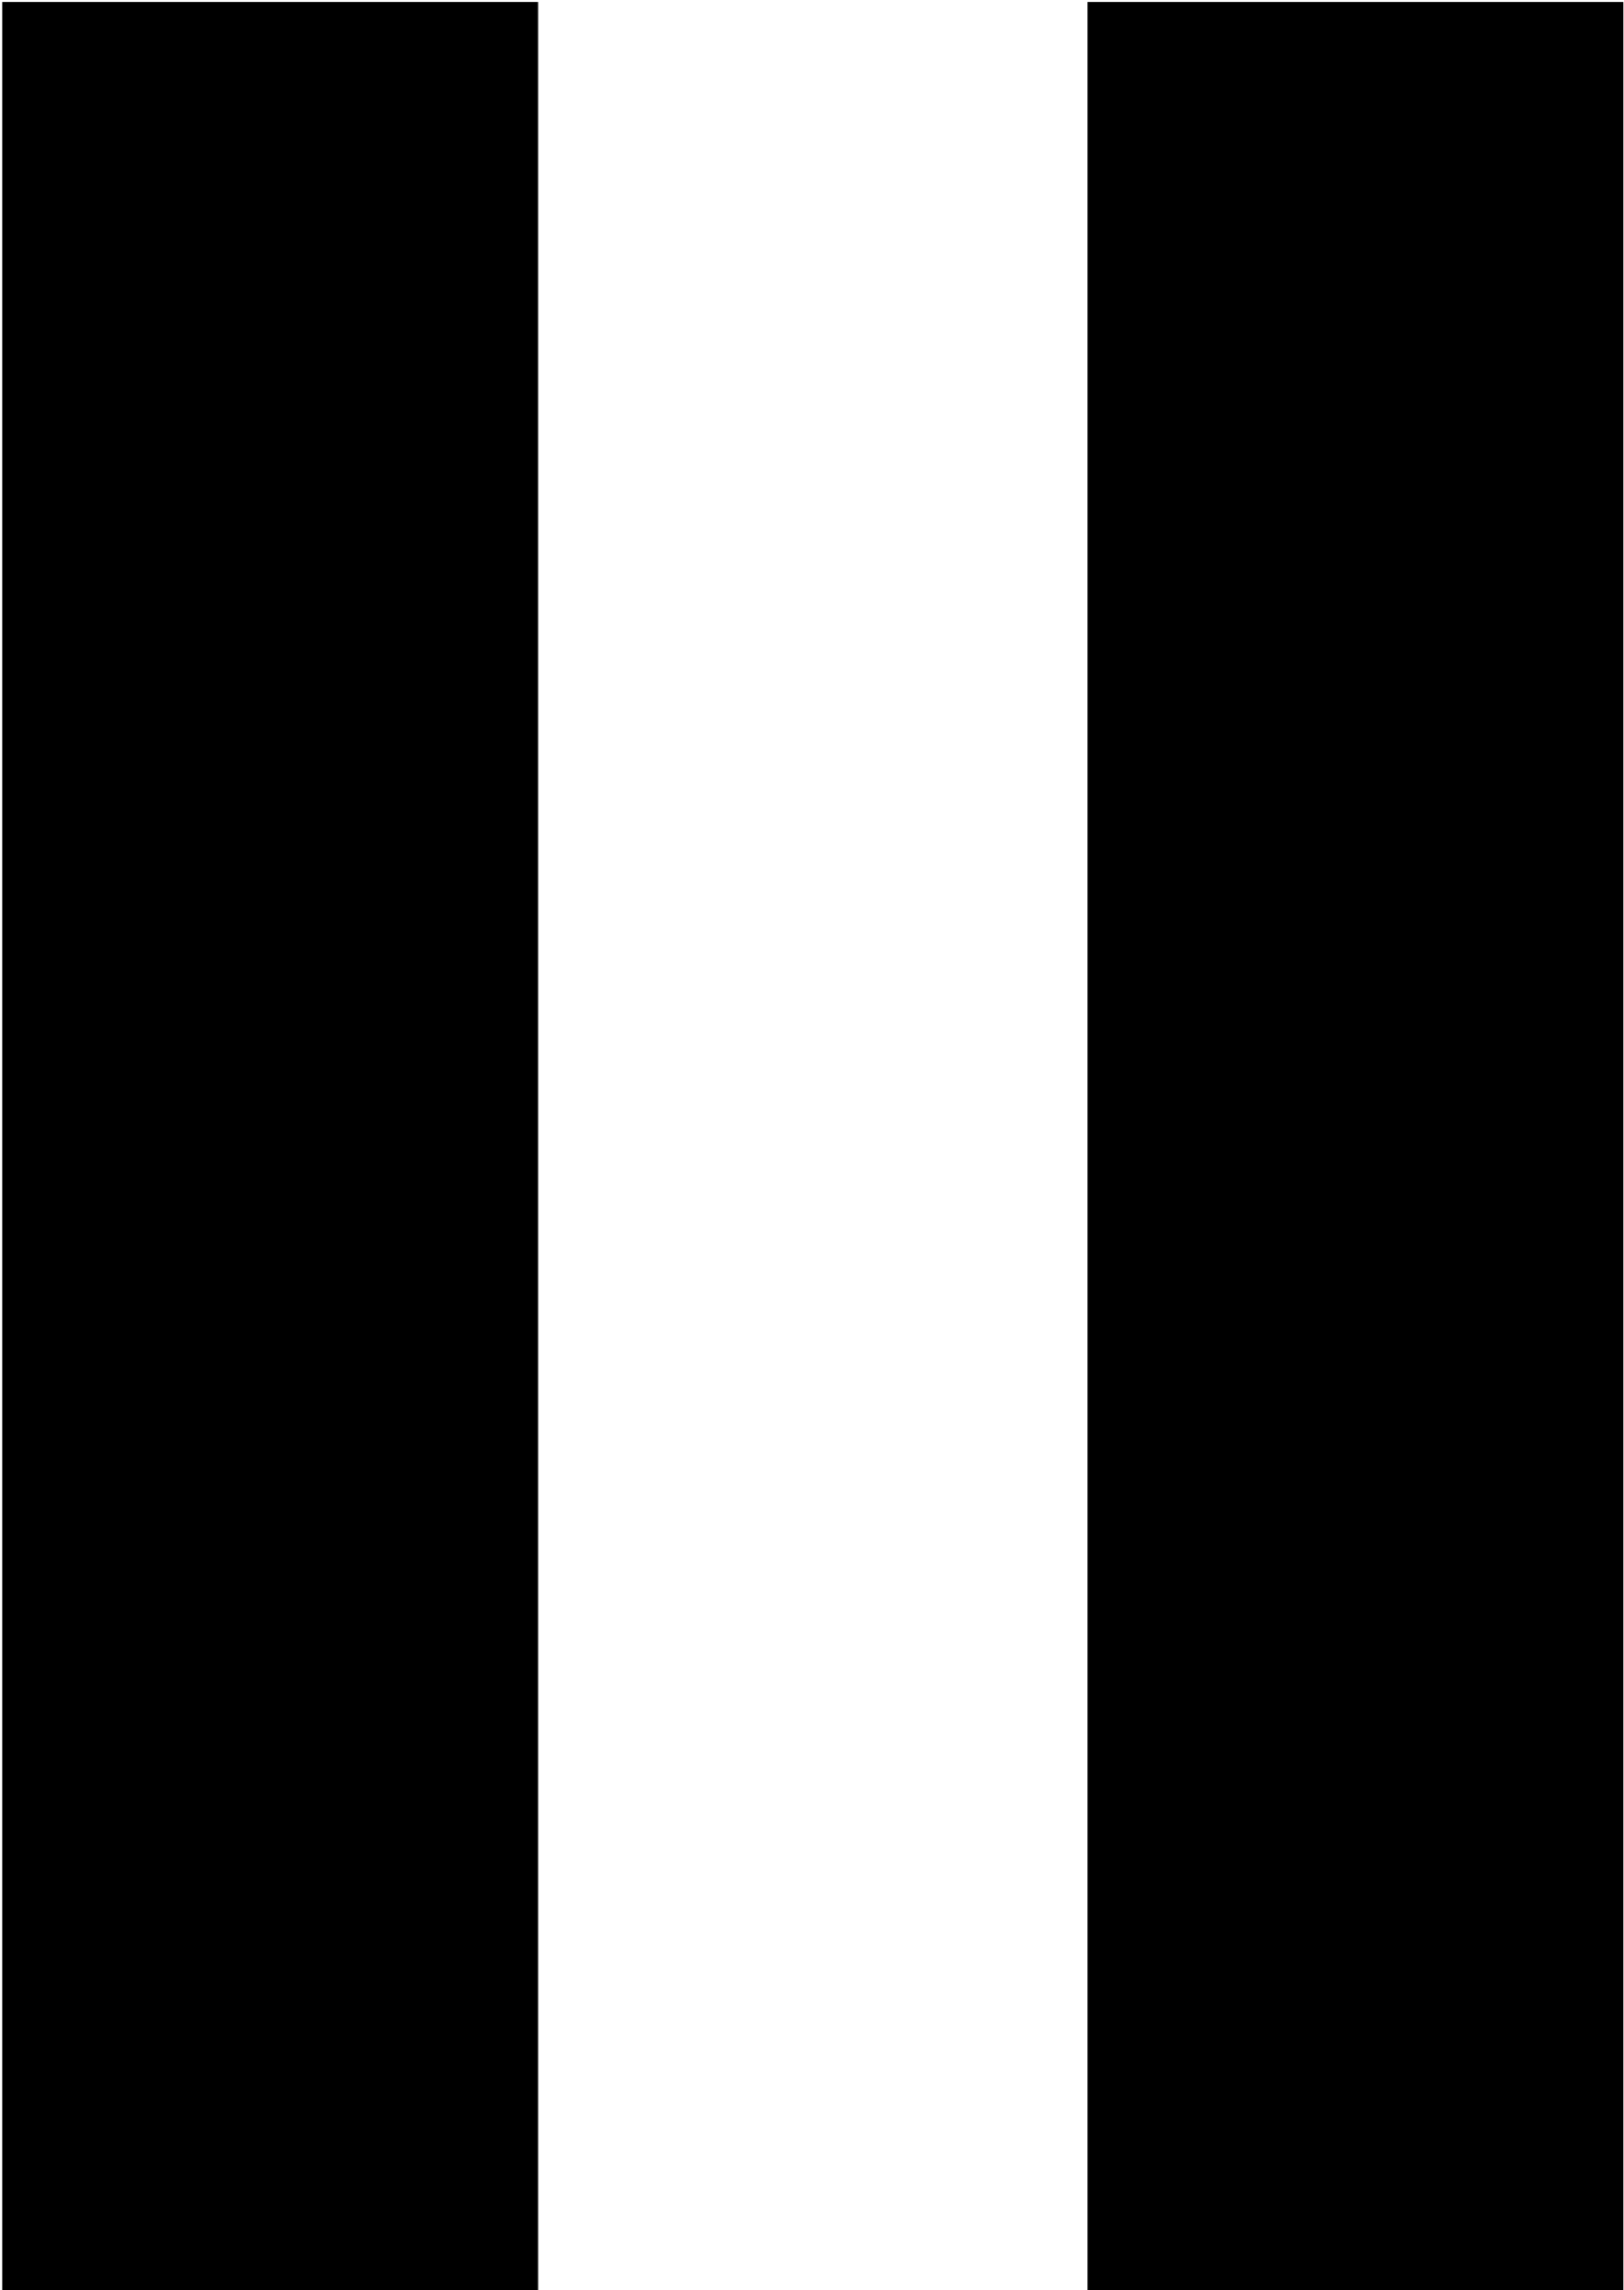
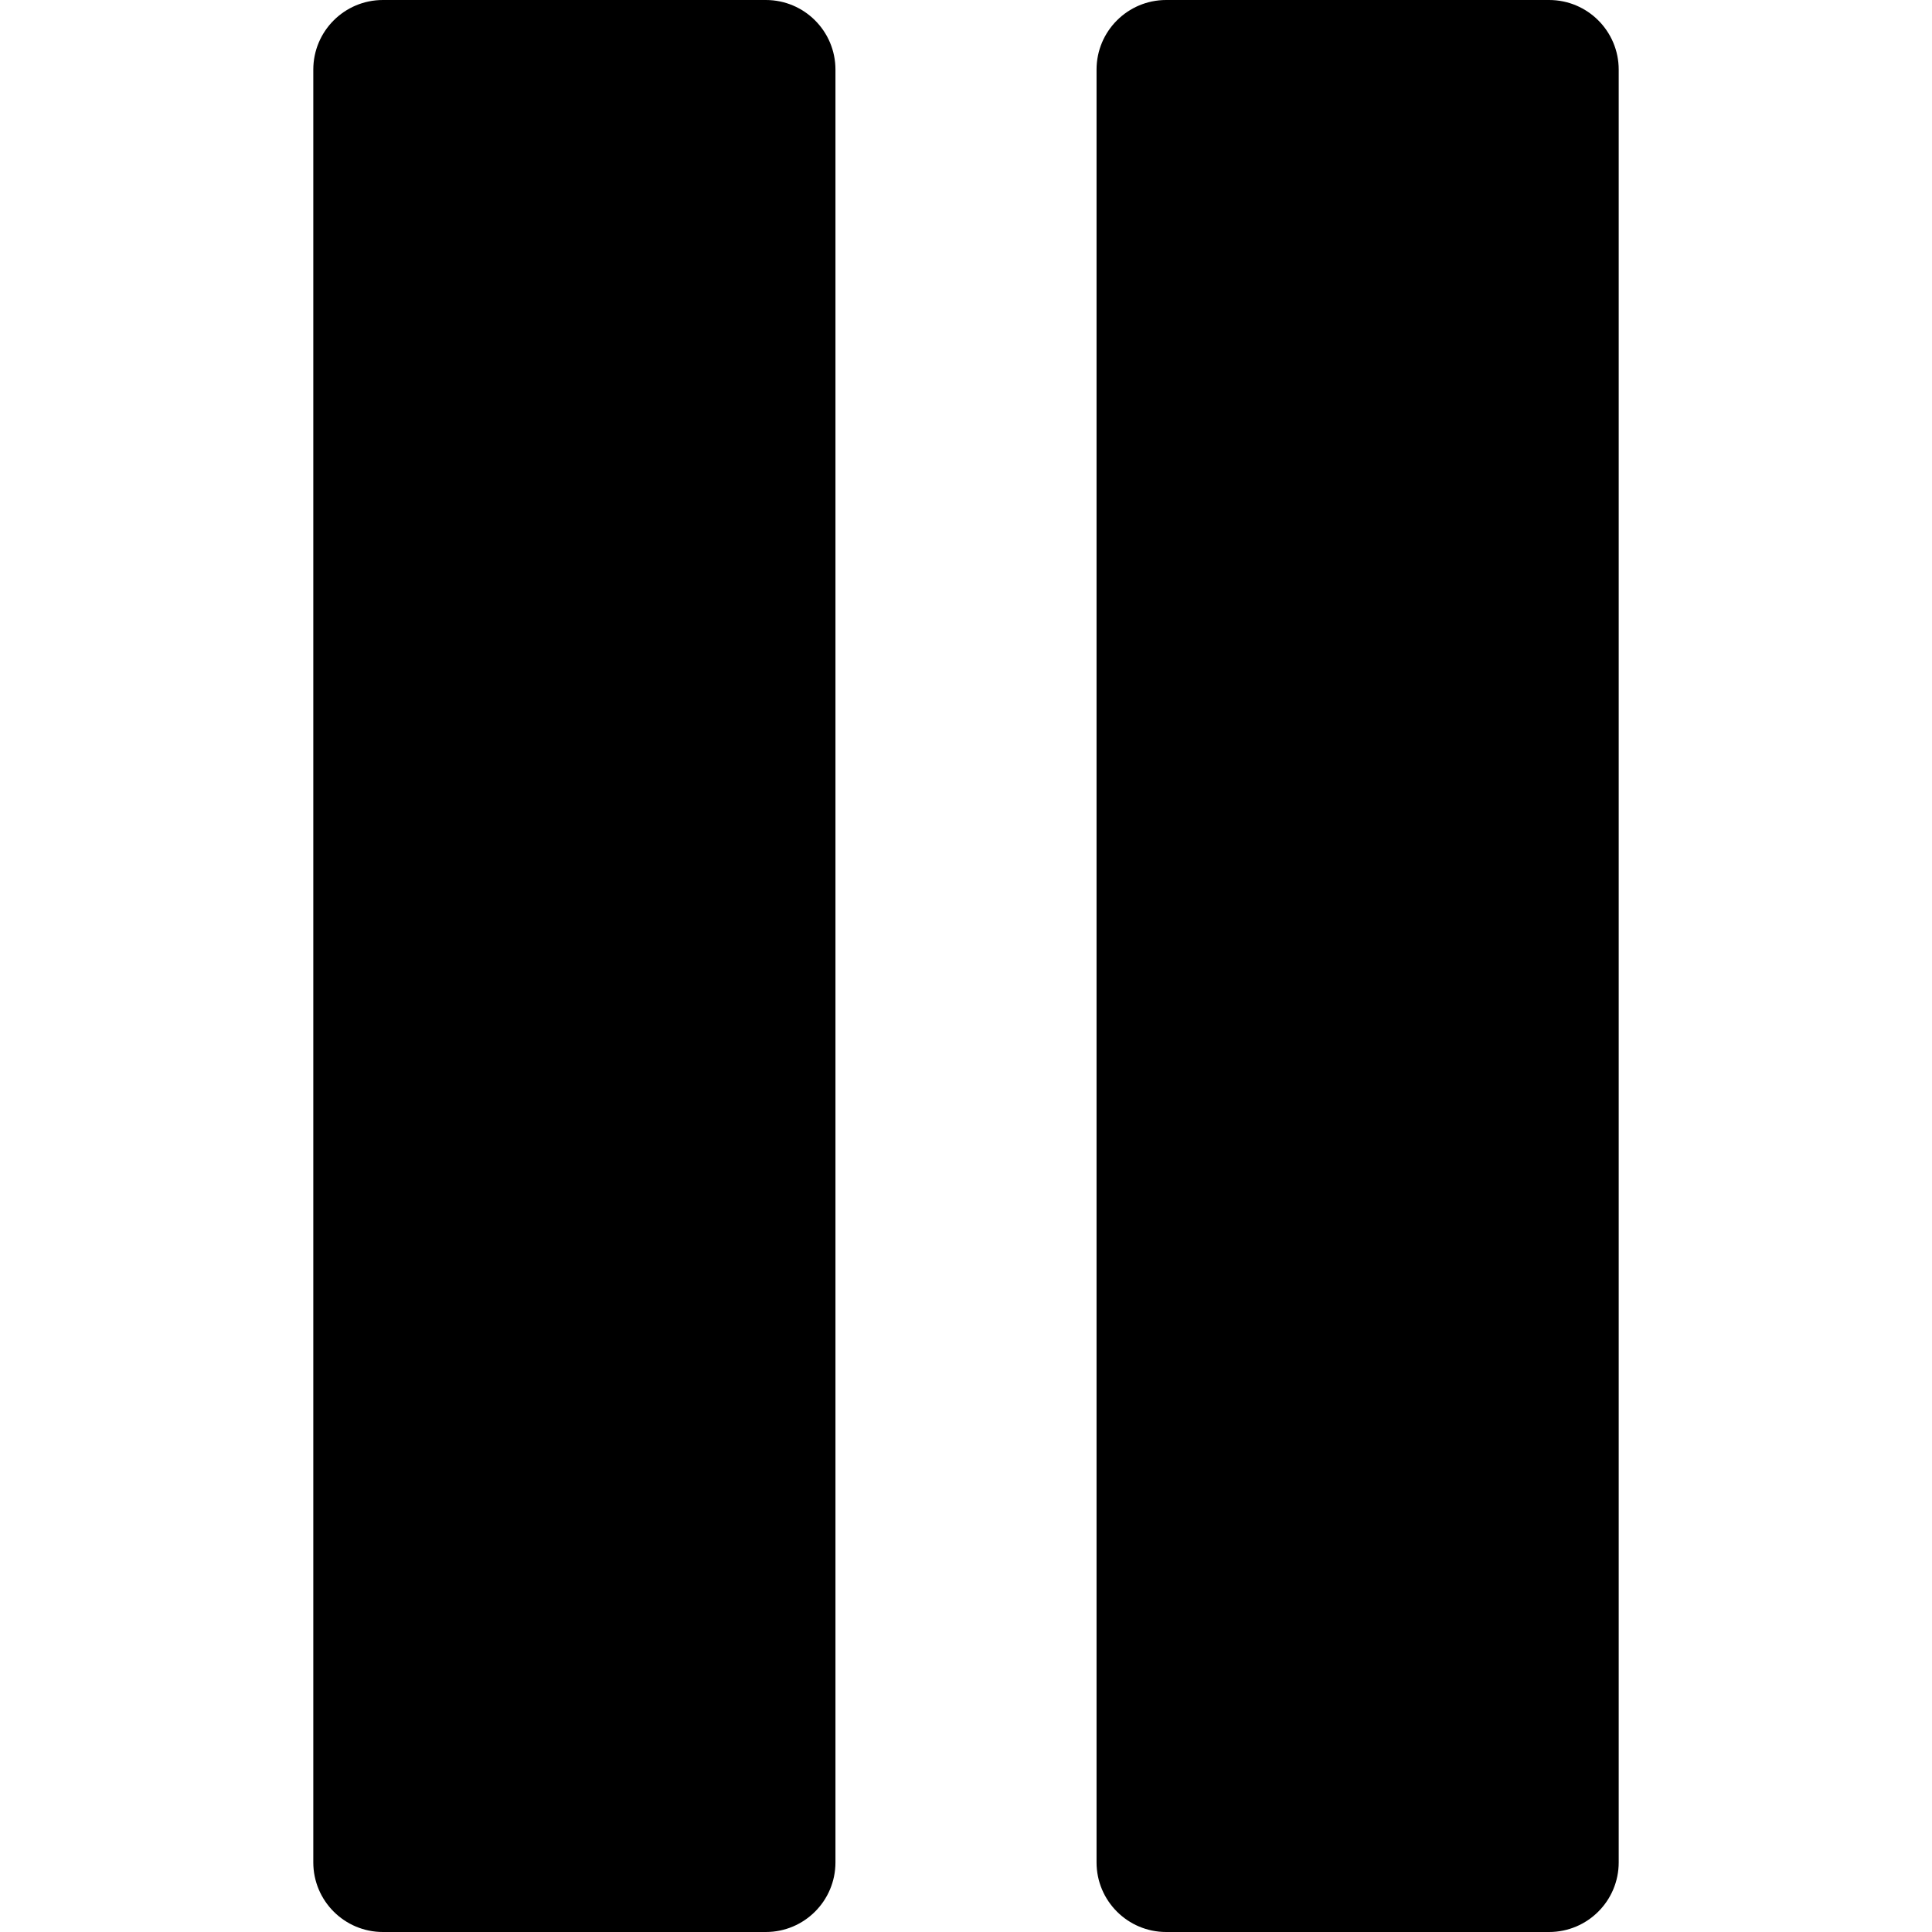
- <svg xmlns="http://www.w3.org/2000/svg" width="25.54" height="35.999">
+ <svg xmlns="http://www.w3.org/2000/svg" version="1.1" id="Capa_1" x="0px" y="0px" viewBox="0 0 535.578 535.578" style="enable-background:new 0 0 535.578 535.578;" xml:space="preserve">
  <g>
-     <rect fill="none" id="canvas_background" height="37.999" width="27.54" y="-1" x="-1" />
+     <g>
+       <g>
+         <path d="M231.6,516.278c0,10.658-8.641,19.3-19.3,19.3H106.15c-10.659,0-19.3-8.641-19.3-19.3V19.3     c0-10.659,8.641-19.3,19.3-19.3h106.15c10.659,0,19.3,8.641,19.3,19.3V516.278z" />
+         <path d="M448.728,516.278c0,10.658-8.641,19.3-19.3,19.3h-106.15c-10.659,0-19.3-8.641-19.3-19.3V19.3     c0-10.659,8.641-19.3,19.3-19.3h106.15c10.659,0,19.3,8.641,19.3,19.3V516.278z" />
+       </g>
+     </g>
+     <g>
+ 	</g>
+     <g>
+ 	</g>
+     <g>
+ 	</g>
+     <g>
+ 	</g>
+     <g>
+ 	</g>
+     <g>
+ 	</g>
+     <g>
+ 	</g>
+     <g>
+ 	</g>
+     <g>
+ 	</g>
+     <g>
+ 	</g>
+     <g>
+ 	</g>
+     <g>
+ 	</g>
+     <g>
+ 	</g>
+     <g>
+ 	</g>
+     <g>
+ 	</g>
  </g>
  <g>
-     <g id="svg_2" />
-     <g id="svg_3" />
-     <g id="svg_4" />
-     <g id="svg_5" />
-     <g id="svg_6" />
-     <g id="svg_7" />
-     <g id="svg_8" />
-     <g id="svg_9" />
-     <g id="svg_10" />
-     <g id="svg_11" />
-     <g id="svg_12" />
-     <g id="svg_13" />
-     <g id="svg_14" />
-     <g id="svg_15" />
-     <g id="svg_16" />
-     <rect stroke="null" id="svg_18" height="41.928" width="8.428" y="0.031" x="0.035" fill-opacity="null" stroke-opacity="null" stroke-width="null" fill="null" />
-     <rect stroke="null" id="svg_17" height="41.928" width="8.428" y="0.031" x="17.107" fill-opacity="null" stroke-opacity="null" stroke-width="null" fill="null" />
-   </g>
+ </g>
+   <g>
+ </g>
+   <g>
+ </g>
+   <g>
+ </g>
+   <g>
+ </g>
+   <g>
+ </g>
+   <g>
+ </g>
+   <g>
+ </g>
+   <g>
+ </g>
+   <g>
+ </g>
+   <g>
+ </g>
+   <g>
+ </g>
+   <g>
+ </g>
+   <g>
+ </g>
+   <g>
+ </g>
</svg>
